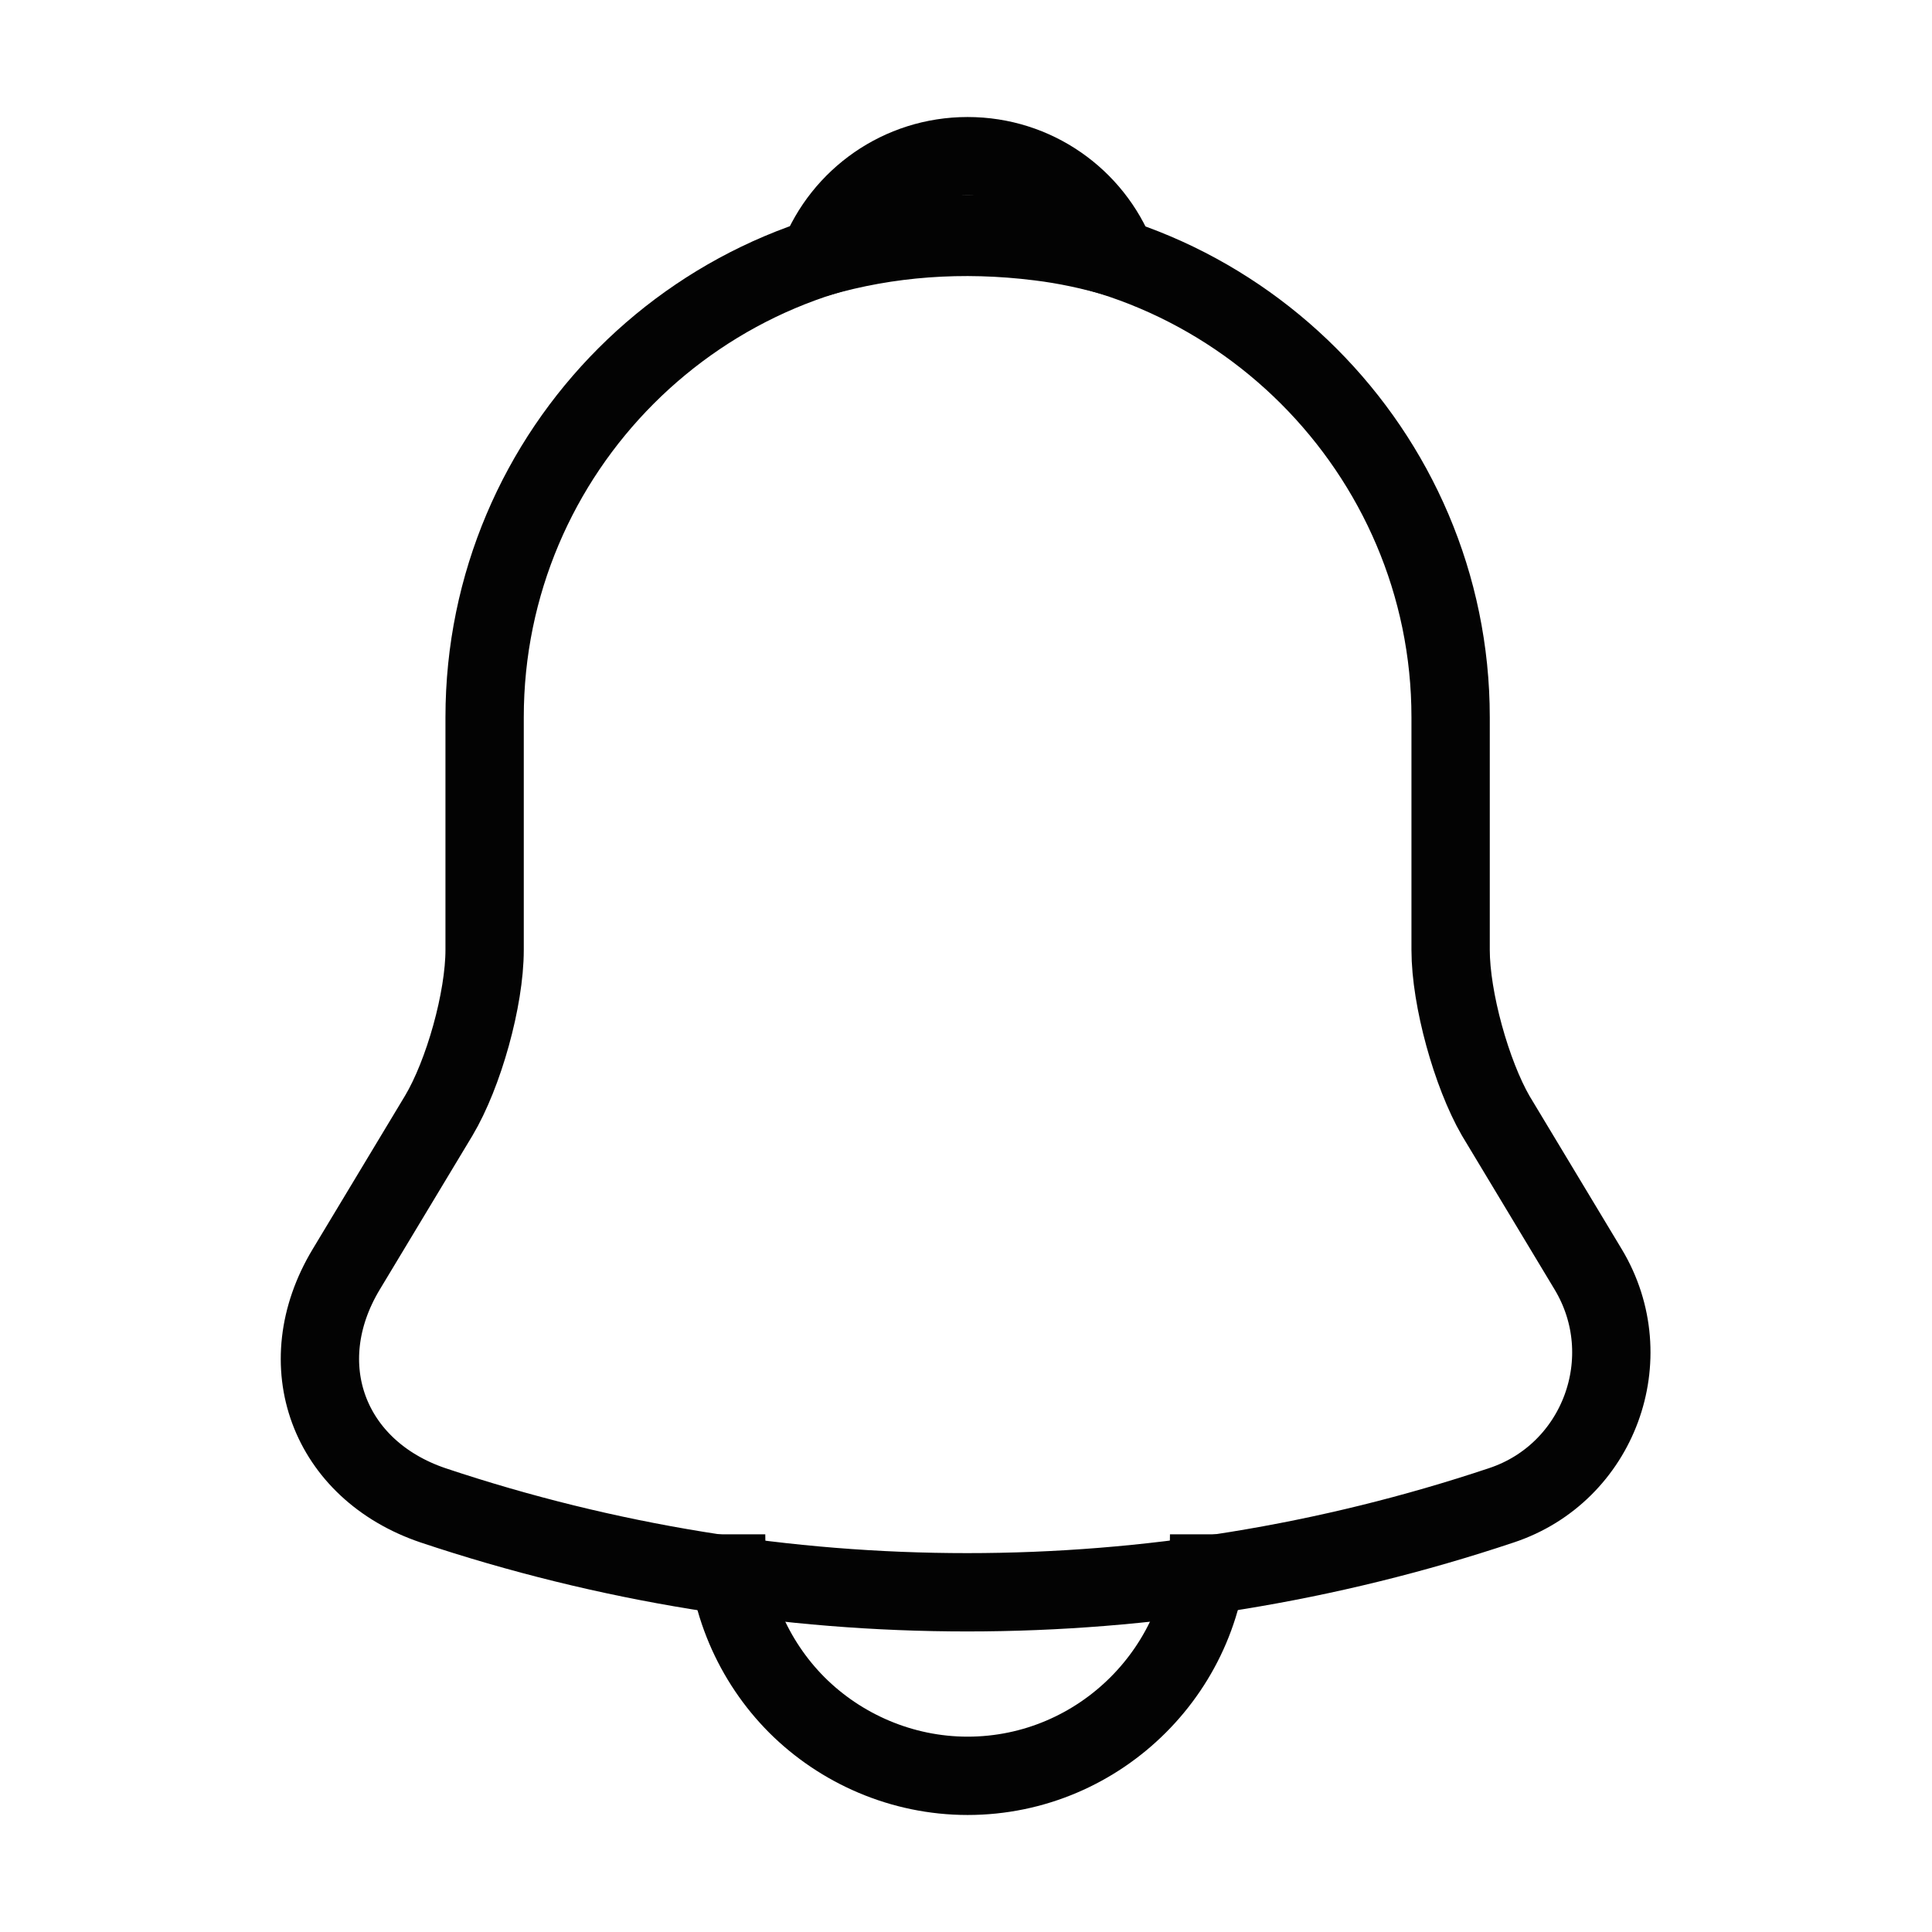
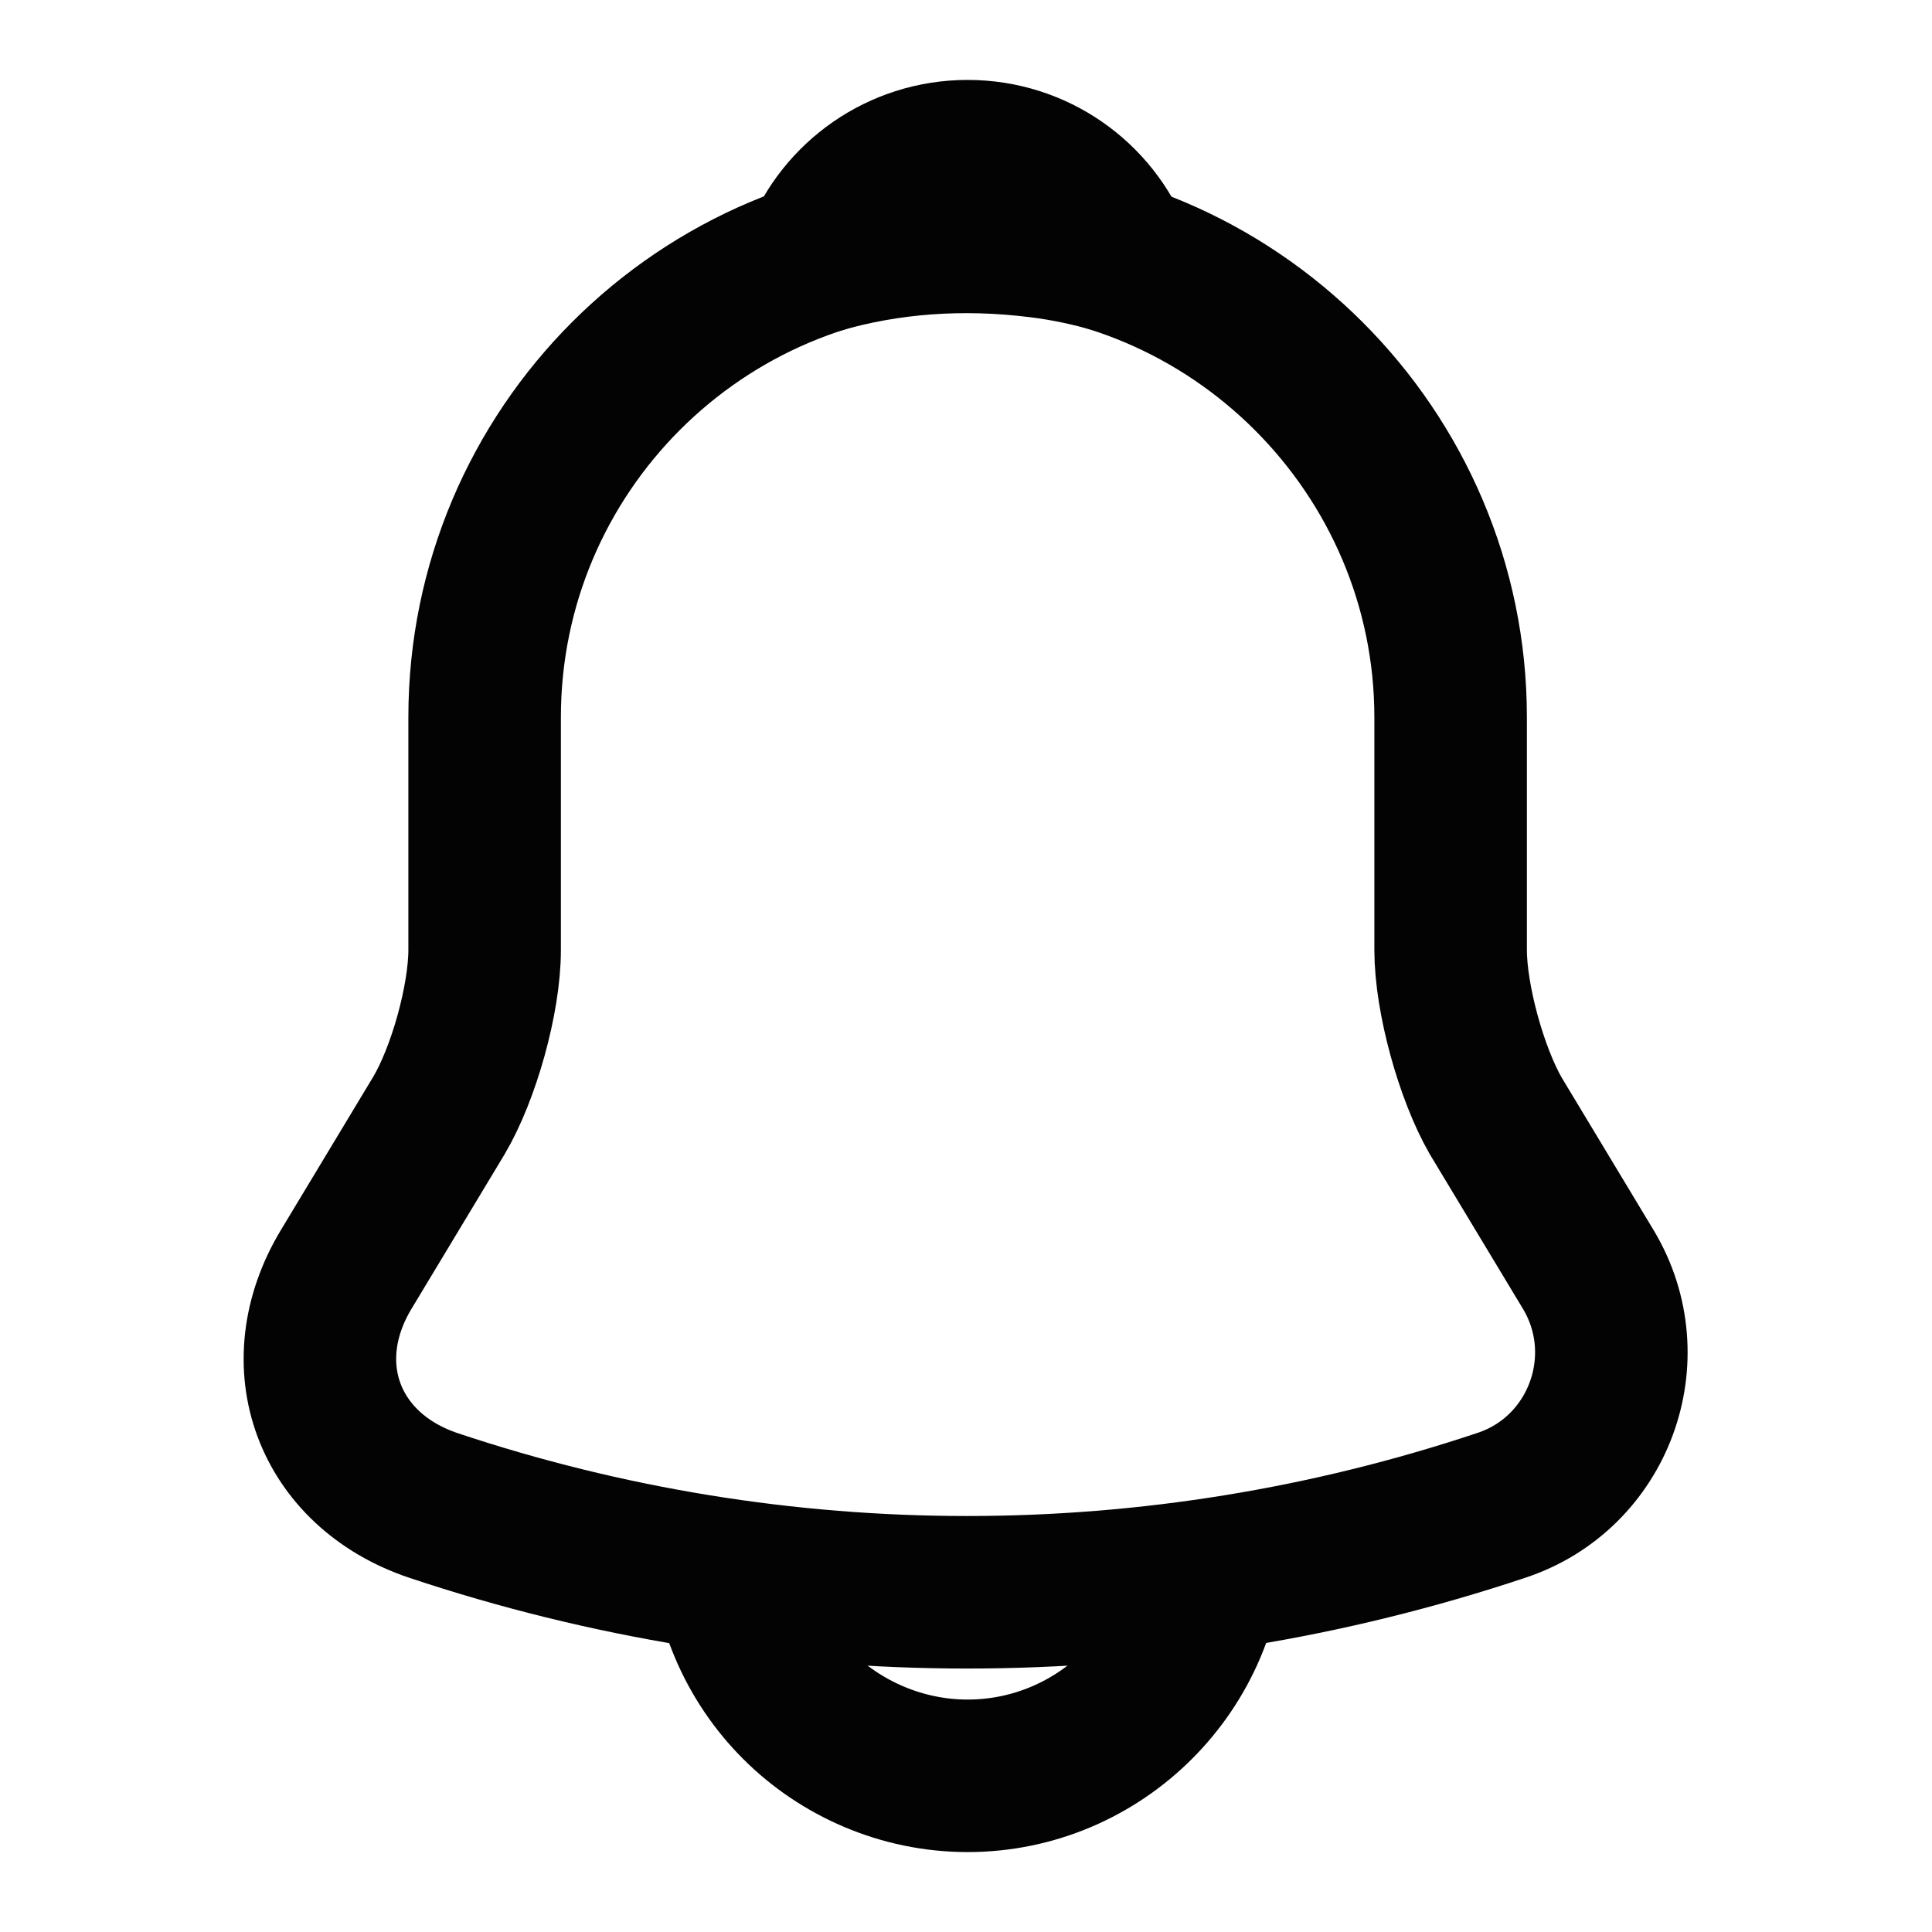
- <svg xmlns="http://www.w3.org/2000/svg" width="37" height="37" viewBox="0 0 37 37" fill="none">
-   <path d="M18.531 4.486C13.428 4.486 9.281 8.633 9.281 13.736V18.192C9.281 19.132 8.88 20.566 8.402 21.367L6.629 24.312C5.535 26.131 6.29 28.151 8.294 28.829C14.939 31.049 22.108 31.049 28.752 28.829C30.617 28.212 31.435 26.008 30.417 24.312L28.644 21.367C28.182 20.566 27.781 19.132 27.781 18.192V13.736C27.781 8.649 23.618 4.486 18.531 4.486Z" stroke="#030303" stroke-width="1.5" stroke-miterlimit="10" stroke-linecap="round" />
-   <path d="M21.383 4.933C20.905 4.795 20.412 4.687 19.903 4.625C18.423 4.44 17.005 4.548 15.679 4.933C16.126 3.792 17.236 2.991 18.531 2.991C19.826 2.991 20.936 3.792 21.383 4.933Z" stroke="#030303" stroke-width="1.5" stroke-miterlimit="10" stroke-linecap="round" stroke-linejoin="round" />
-   <path d="M23.156 29.384C23.156 31.928 21.075 34.009 18.531 34.009C17.267 34.009 16.095 33.485 15.262 32.653C14.43 31.82 13.906 30.648 13.906 29.384" stroke="#030303" stroke-width="1.5" stroke-miterlimit="10" />
+ <svg xmlns="http://www.w3.org/2000/svg" width="19" height="19" viewBox="0 0 19 19" fill="none">
+   <path d="M9.516 2.304C6.895 2.304 4.766 4.433 4.766 7.054V9.342C4.766 9.825 4.56 10.561 4.315 10.973L3.404 12.485C2.842 13.419 3.23 14.456 4.259 14.804C7.671 15.944 11.352 15.944 14.765 14.804C15.723 14.488 16.142 13.355 15.62 12.485L14.709 10.973C14.472 10.561 14.266 9.825 14.266 9.342V7.054C14.266 4.441 12.128 2.304 9.516 2.304Z" stroke="#030303" stroke-width="1.5" stroke-miterlimit="10" stroke-linecap="round" />
+   <path d="M10.98 2.533C10.735 2.462 10.482 2.407 10.22 2.375C9.46 2.28 8.732 2.335 8.051 2.533C8.281 1.947 8.851 1.536 9.516 1.536C10.181 1.536 10.751 1.947 10.98 2.533Z" stroke="#030303" stroke-width="1.5" stroke-miterlimit="10" stroke-linecap="round" stroke-linejoin="round" />
+   <path d="M11.891 15.089C11.891 16.395 10.822 17.464 9.516 17.464C8.867 17.464 8.265 17.195 7.838 16.767C7.41 16.34 7.141 15.738 7.141 15.089" stroke="#030303" stroke-width="1.5" stroke-miterlimit="10" />
</svg>
